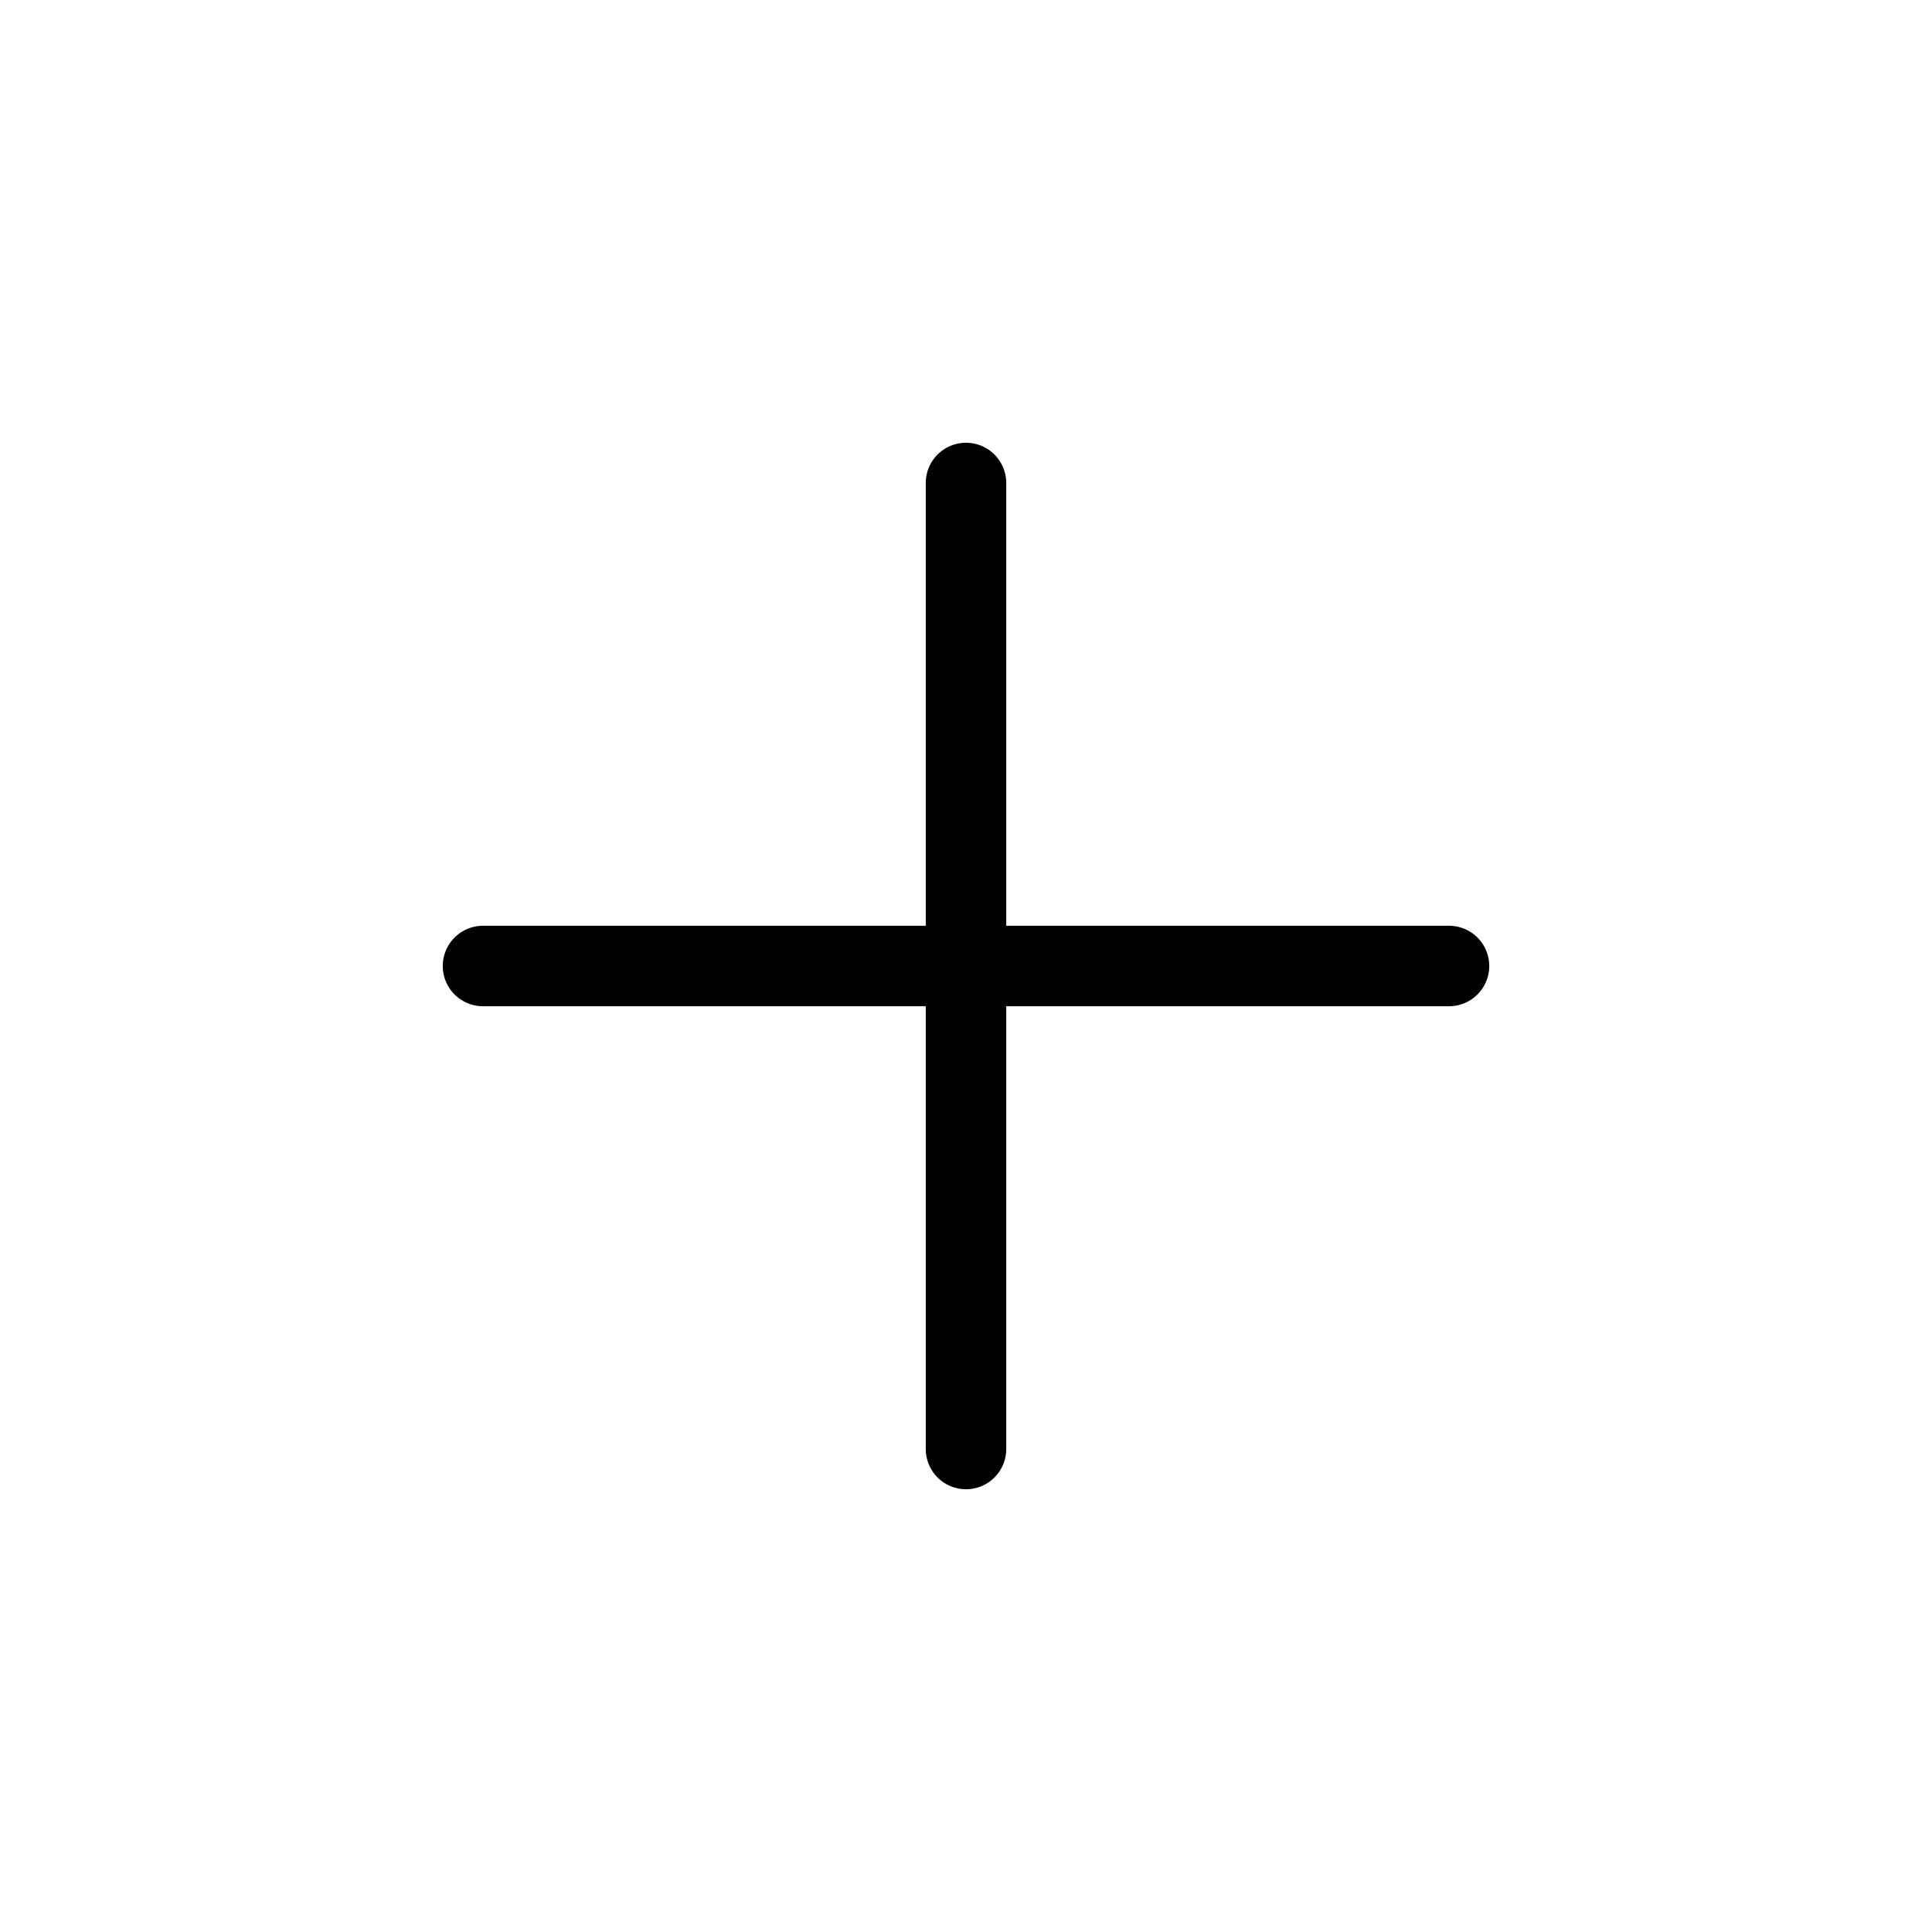
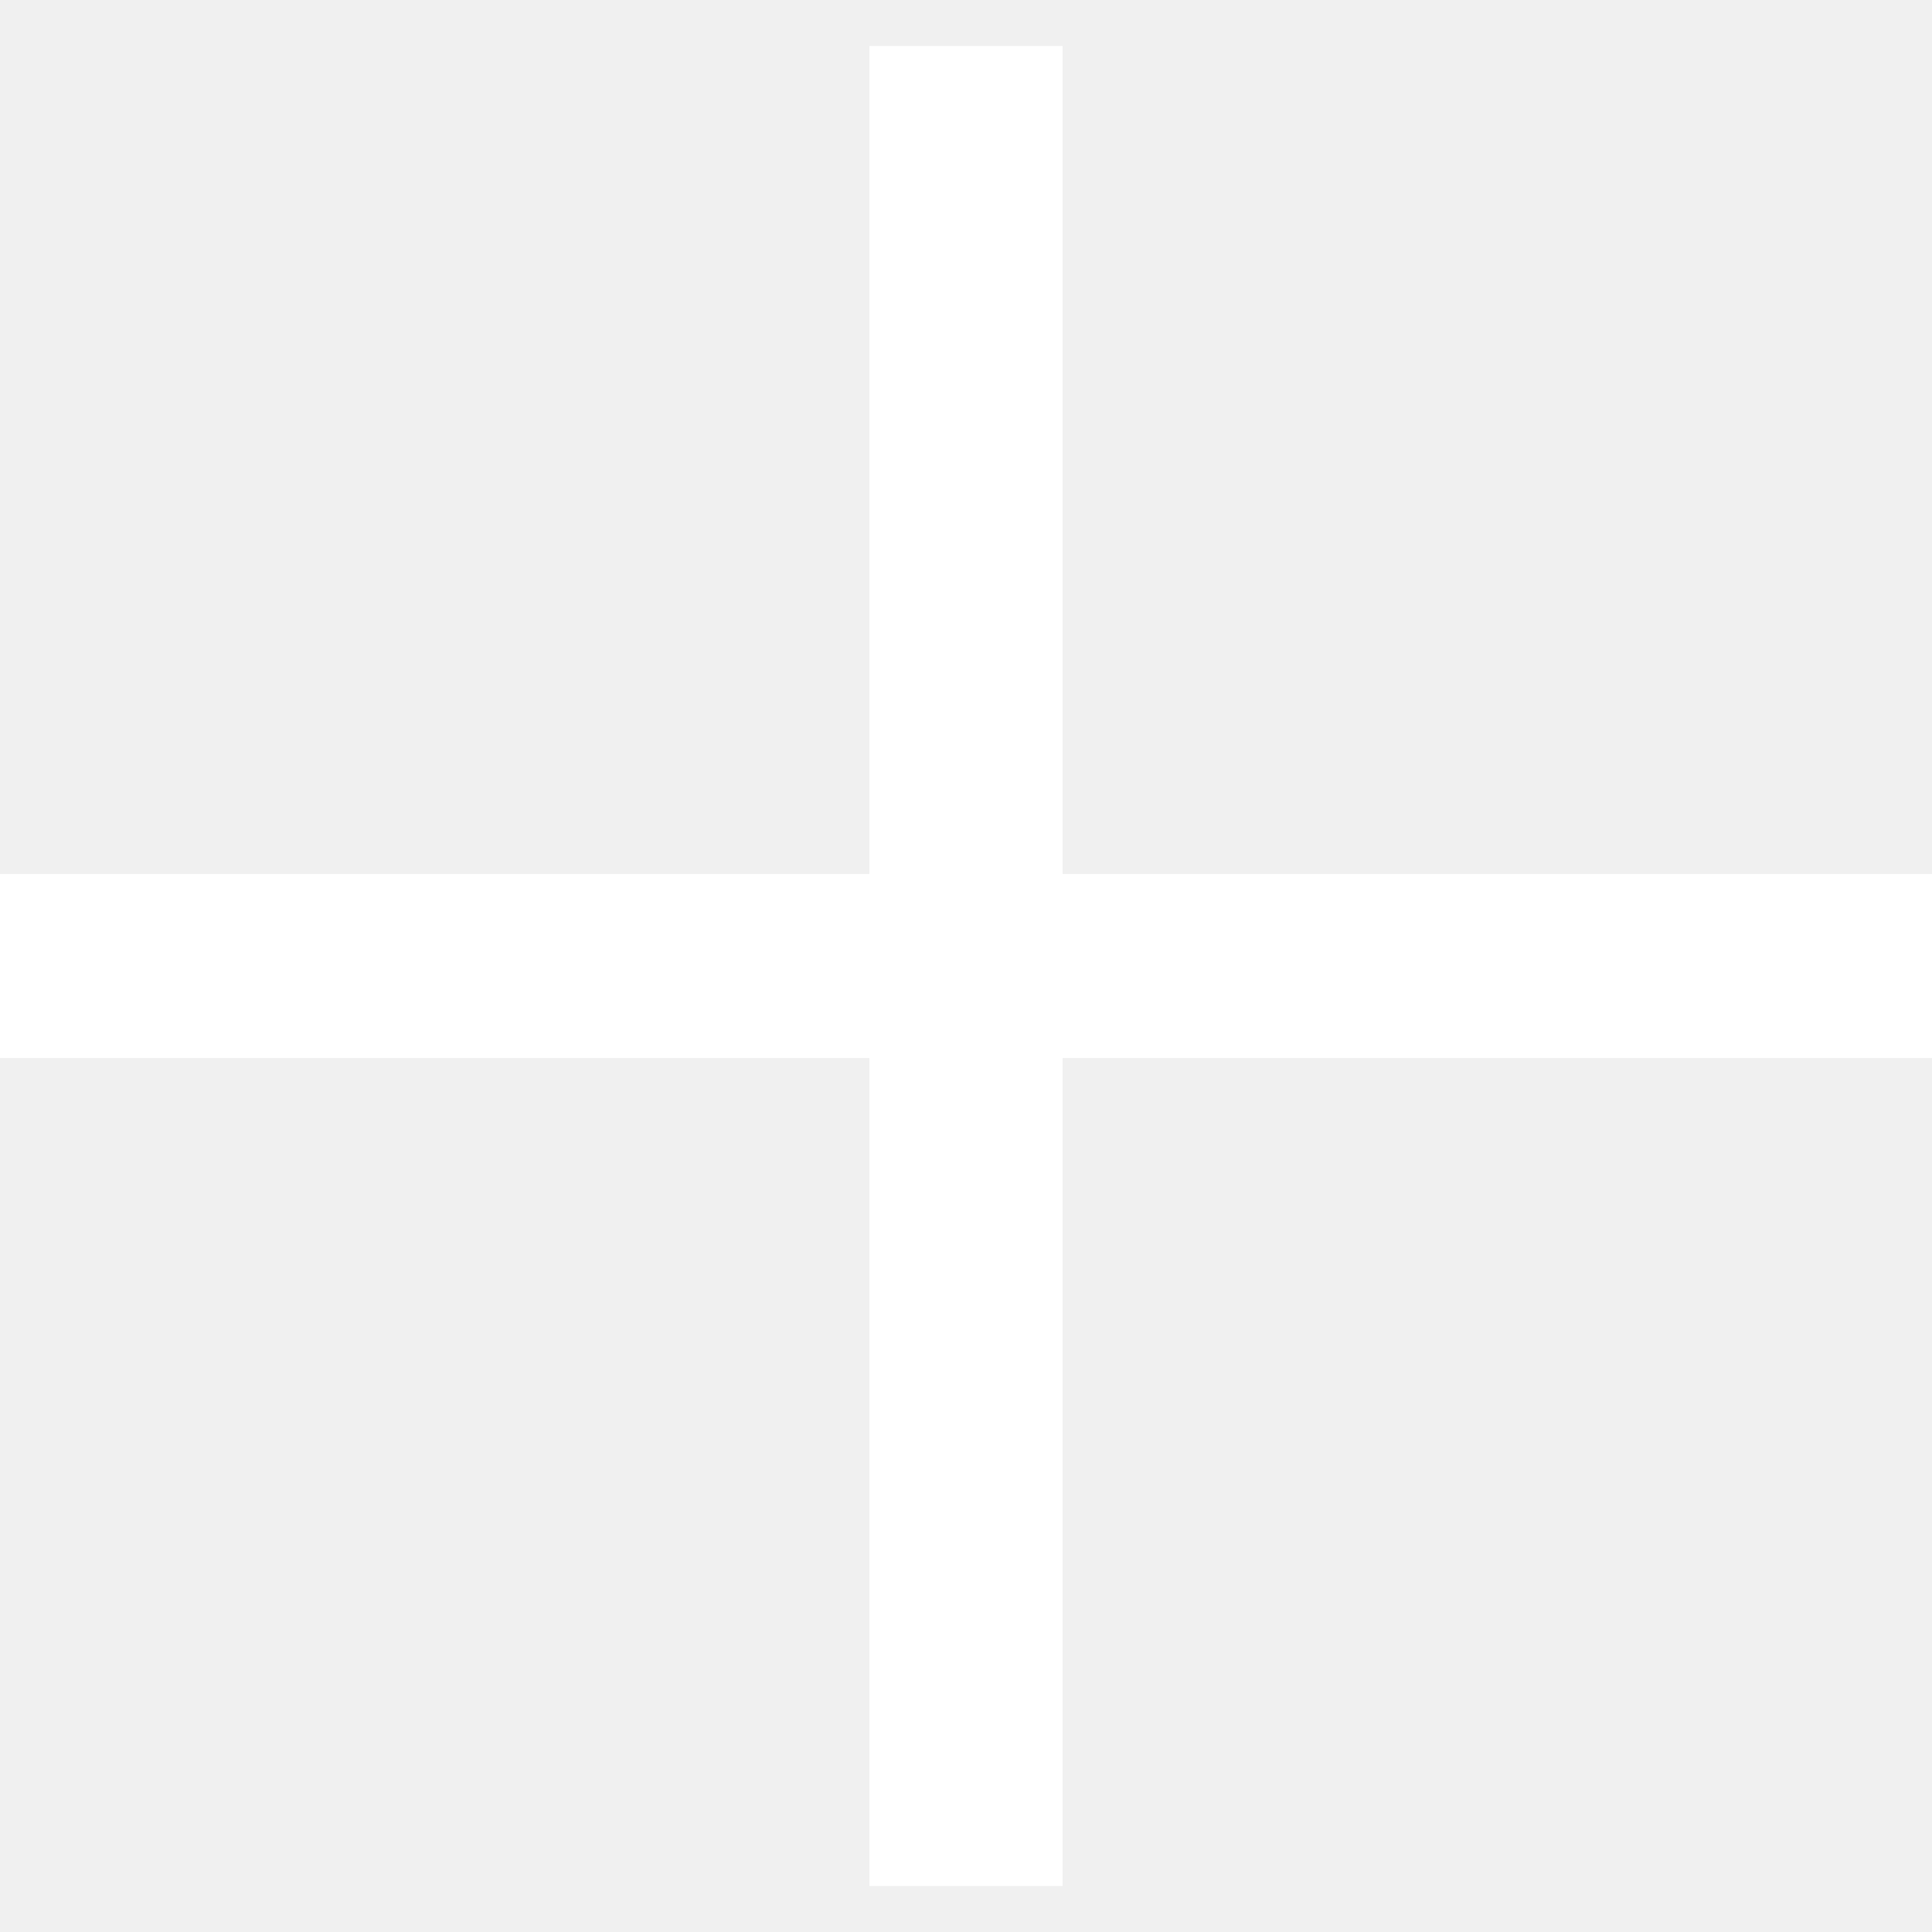
- <svg xmlns="http://www.w3.org/2000/svg" viewBox="0 0 24 24" fill="none">
+ <svg xmlns="http://www.w3.org/2000/svg" viewBox="0 -0.5 21 21" version="1.1" fill="#FFFFFF">
  <g id="SVGRepo_bgCarrier" stroke-width="0" />
  <g id="SVGRepo_tracerCarrier" stroke-linecap="round" stroke-linejoin="round" />
  <g id="SVGRepo_iconCarrier">
-     <rect width="24" height="24" fill="white" />
-     <path d="M12 6V18" stroke="#000000" stroke-linecap="round" stroke-linejoin="round" />
-     <path d="M6 12H18" stroke="#000000" stroke-linecap="round" stroke-linejoin="round" />
+     <defs> </defs>
+     <g id="Page-1" stroke="none" stroke-width="1" fill="none" fill-rule="evenodd">
+       <g id="Dribbble-Light-Preview" transform="translate(-379, -240)" fill="#FFFFFF">
+         <g id="icons" transform="translate(56, 160)">
+           <polygon id="plus-[#1512]" points="344 89 344 91 334.55 91 334.55 100 332.45 100 332.45 91 323 91 323 89 332.45 89 332.45 80 334.55 80 334.55 89">
+ 					</polygon>
+         </g>
+       </g>
+     </g>
  </g>
</svg>
